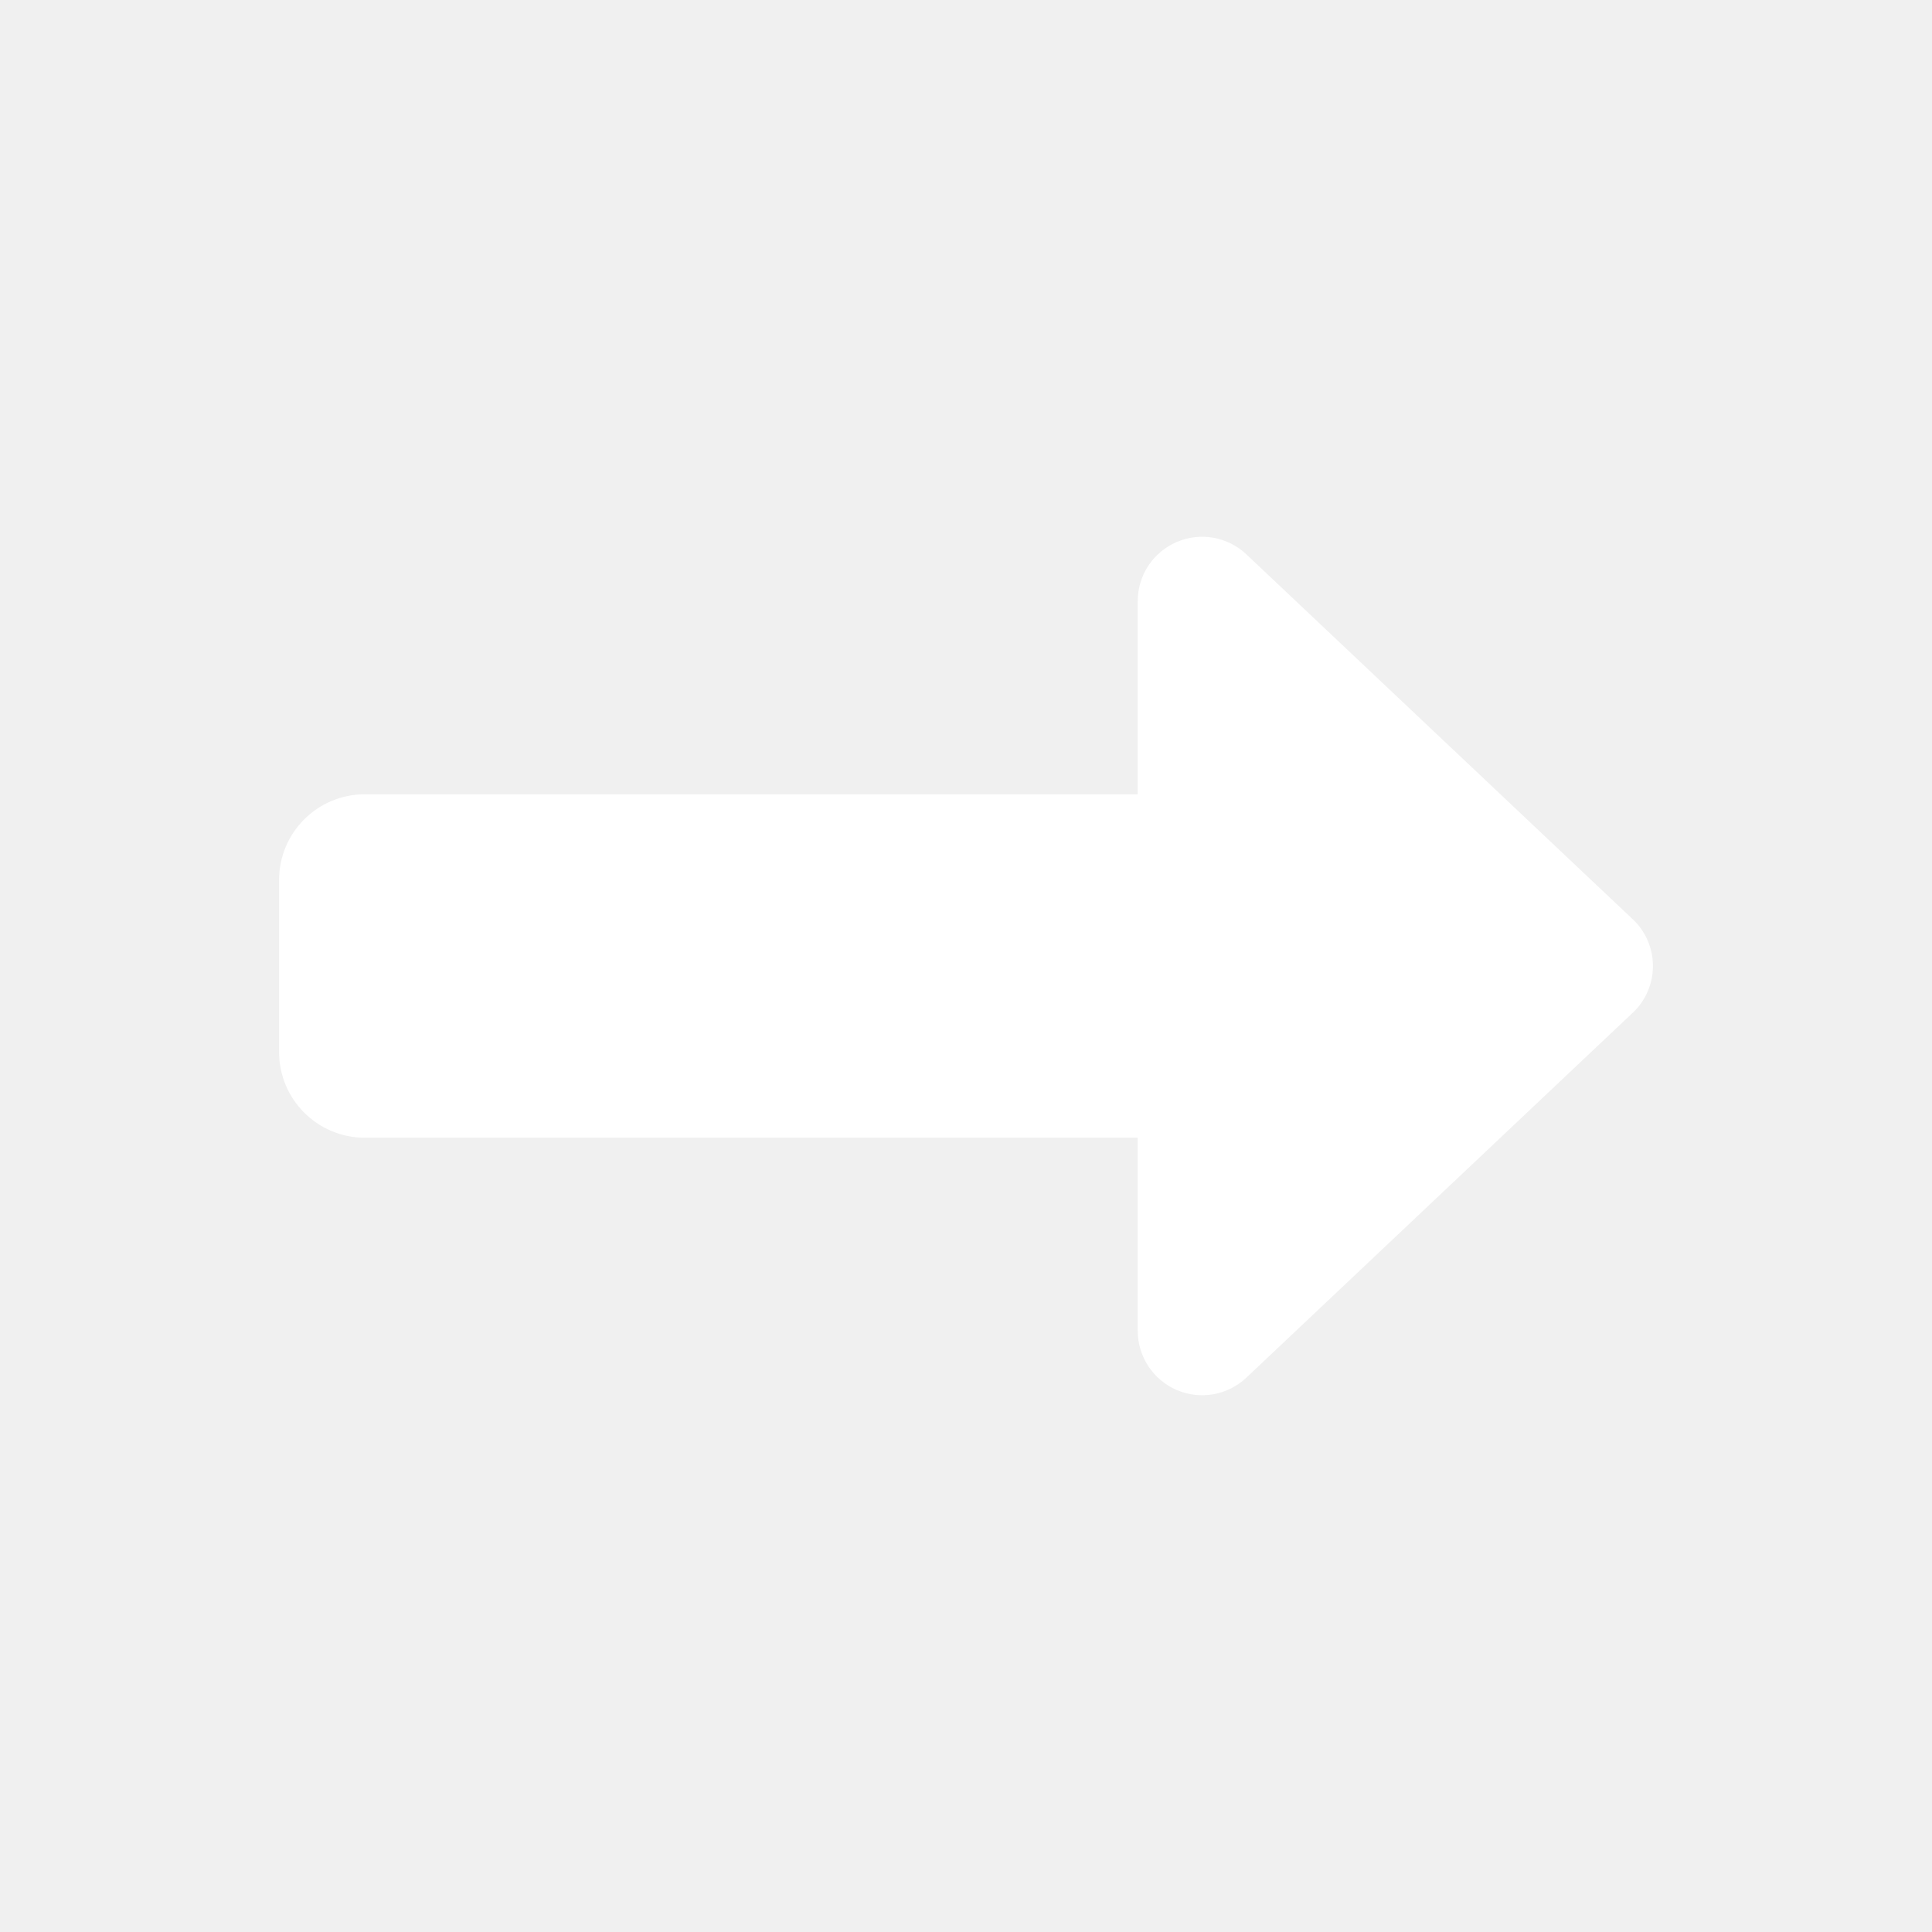
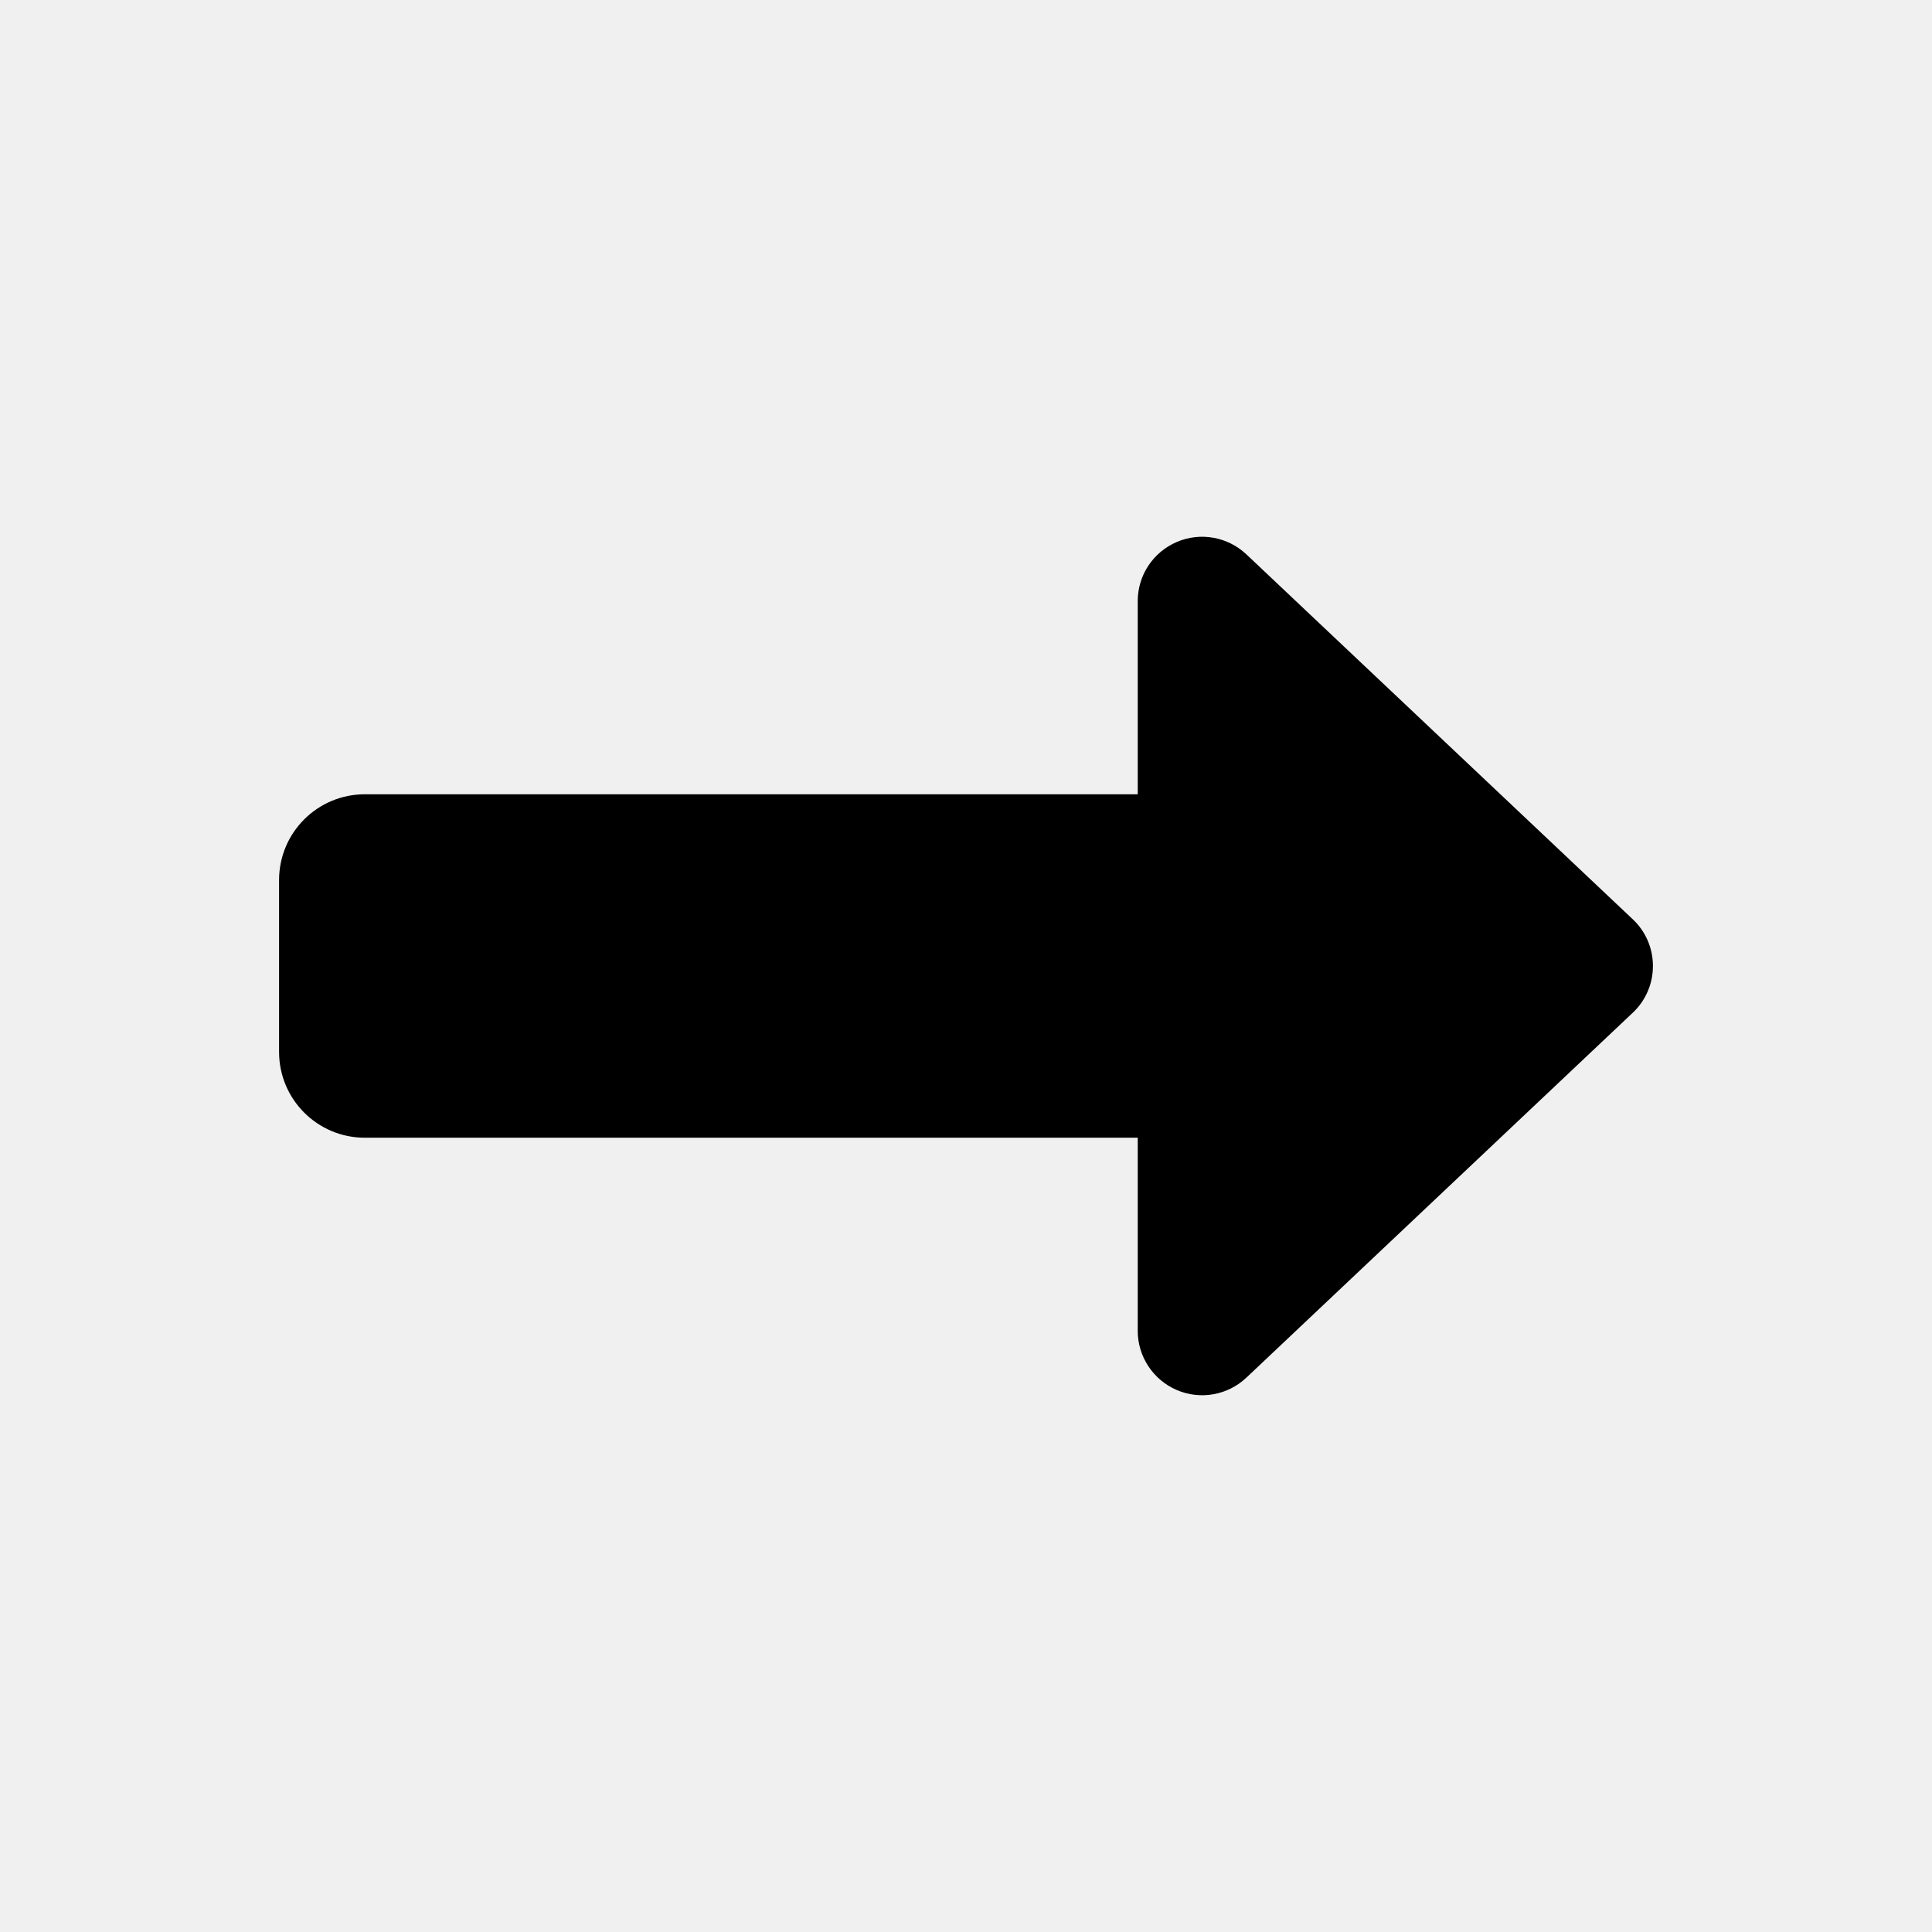
<svg xmlns="http://www.w3.org/2000/svg" viewBox="0 0 720 720" version="1.1" id="svg1" width="720" height="720">
-   <path fill="white" d="m 438.5,202 c 8.8,-3.8 19,-2 26,4.6 l 144,136 c 4.8,4.5 7.5,10.8 7.5,17.4 0,6.6 -2.7,12.9 -7.5,17.4 l -144,136 c -7,6.6 -17.2,8.4 -26,4.6 C 429.7,514.2 424,505.5 424,496 V 424 H 136 c -17.7,0 -32,-14.3 -32,-32 v -64 c 0,-17.7 14.3,-32 32,-32 h 288 v -72 c 0,-9.6 5.7,-18.2 14.5,-22 z" id="path1" />
+   <path d="m 438.5,202 c 8.8,-3.8 19,-2 26,4.6 l 144,136 c 4.8,4.5 7.5,10.8 7.5,17.4 0,6.6 -2.7,12.9 -7.5,17.4 l -144,136 c -7,6.6 -17.2,8.4 -26,4.6 C 429.7,514.2 424,505.5 424,496 V 424 H 136 c -17.7,0 -32,-14.3 -32,-32 v -64 c 0,-17.7 14.3,-32 32,-32 h 288 v -72 c 0,-9.6 5.7,-18.2 14.5,-22 z" />
</svg>
